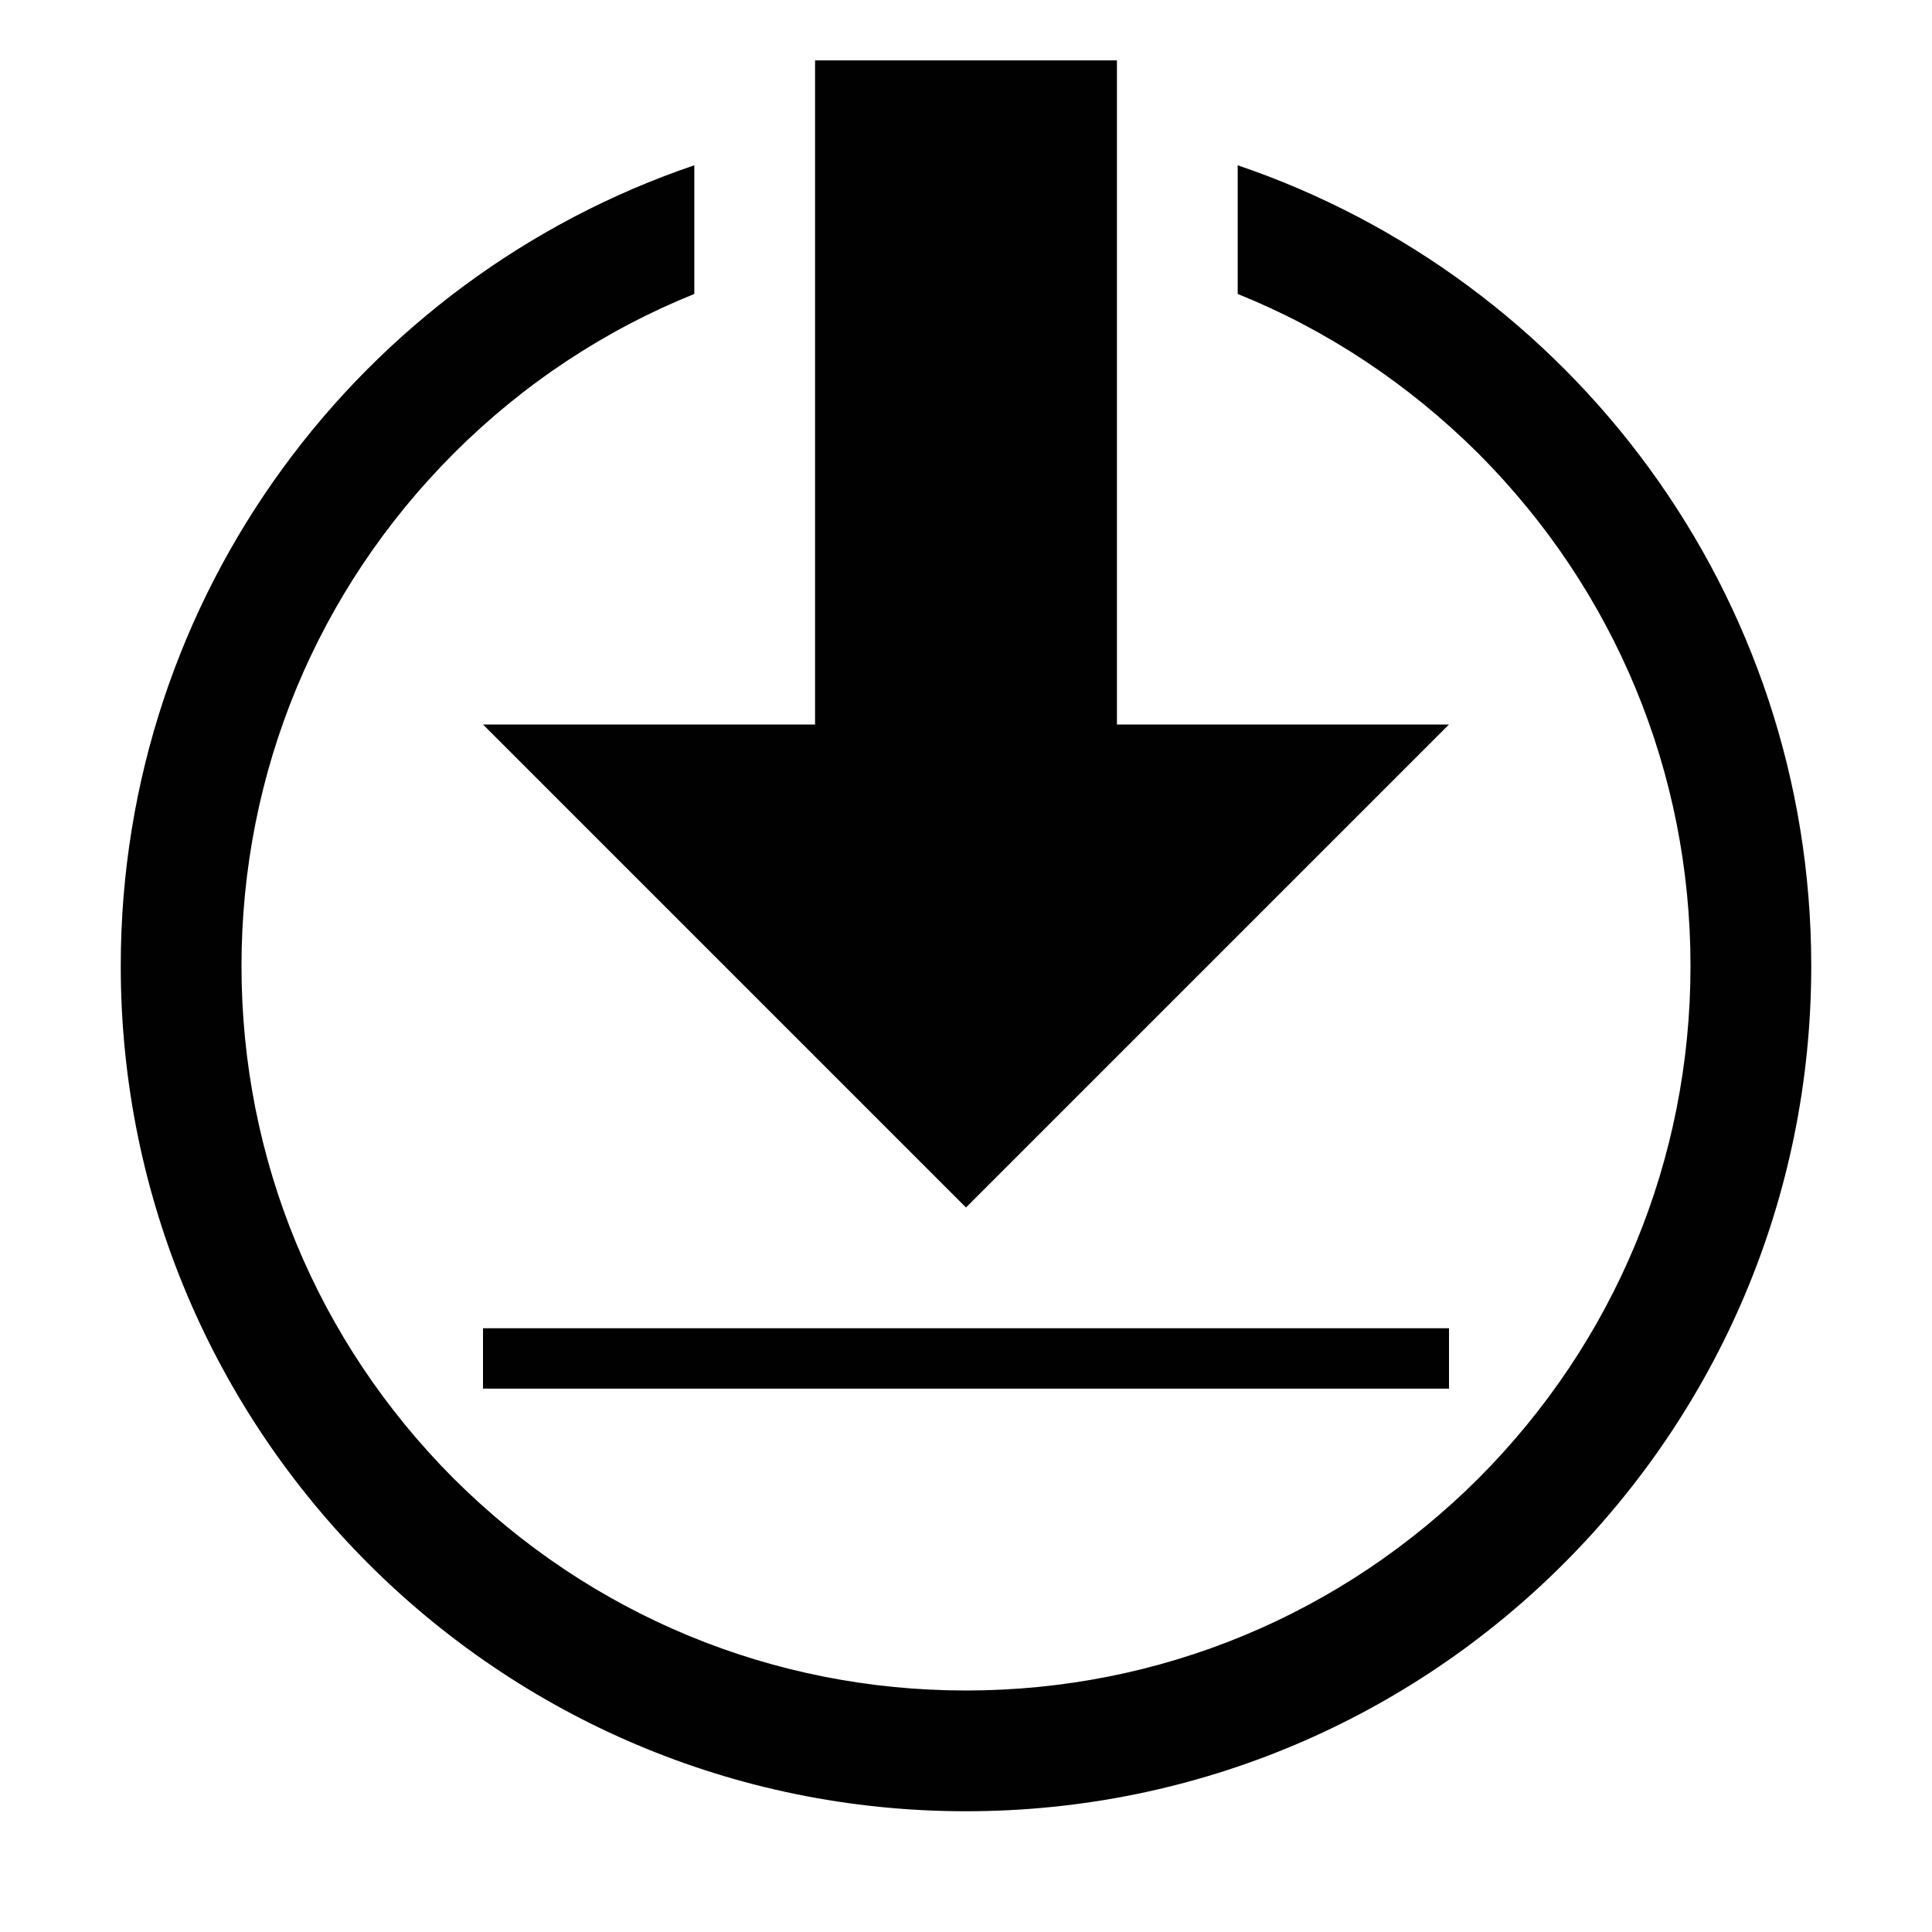
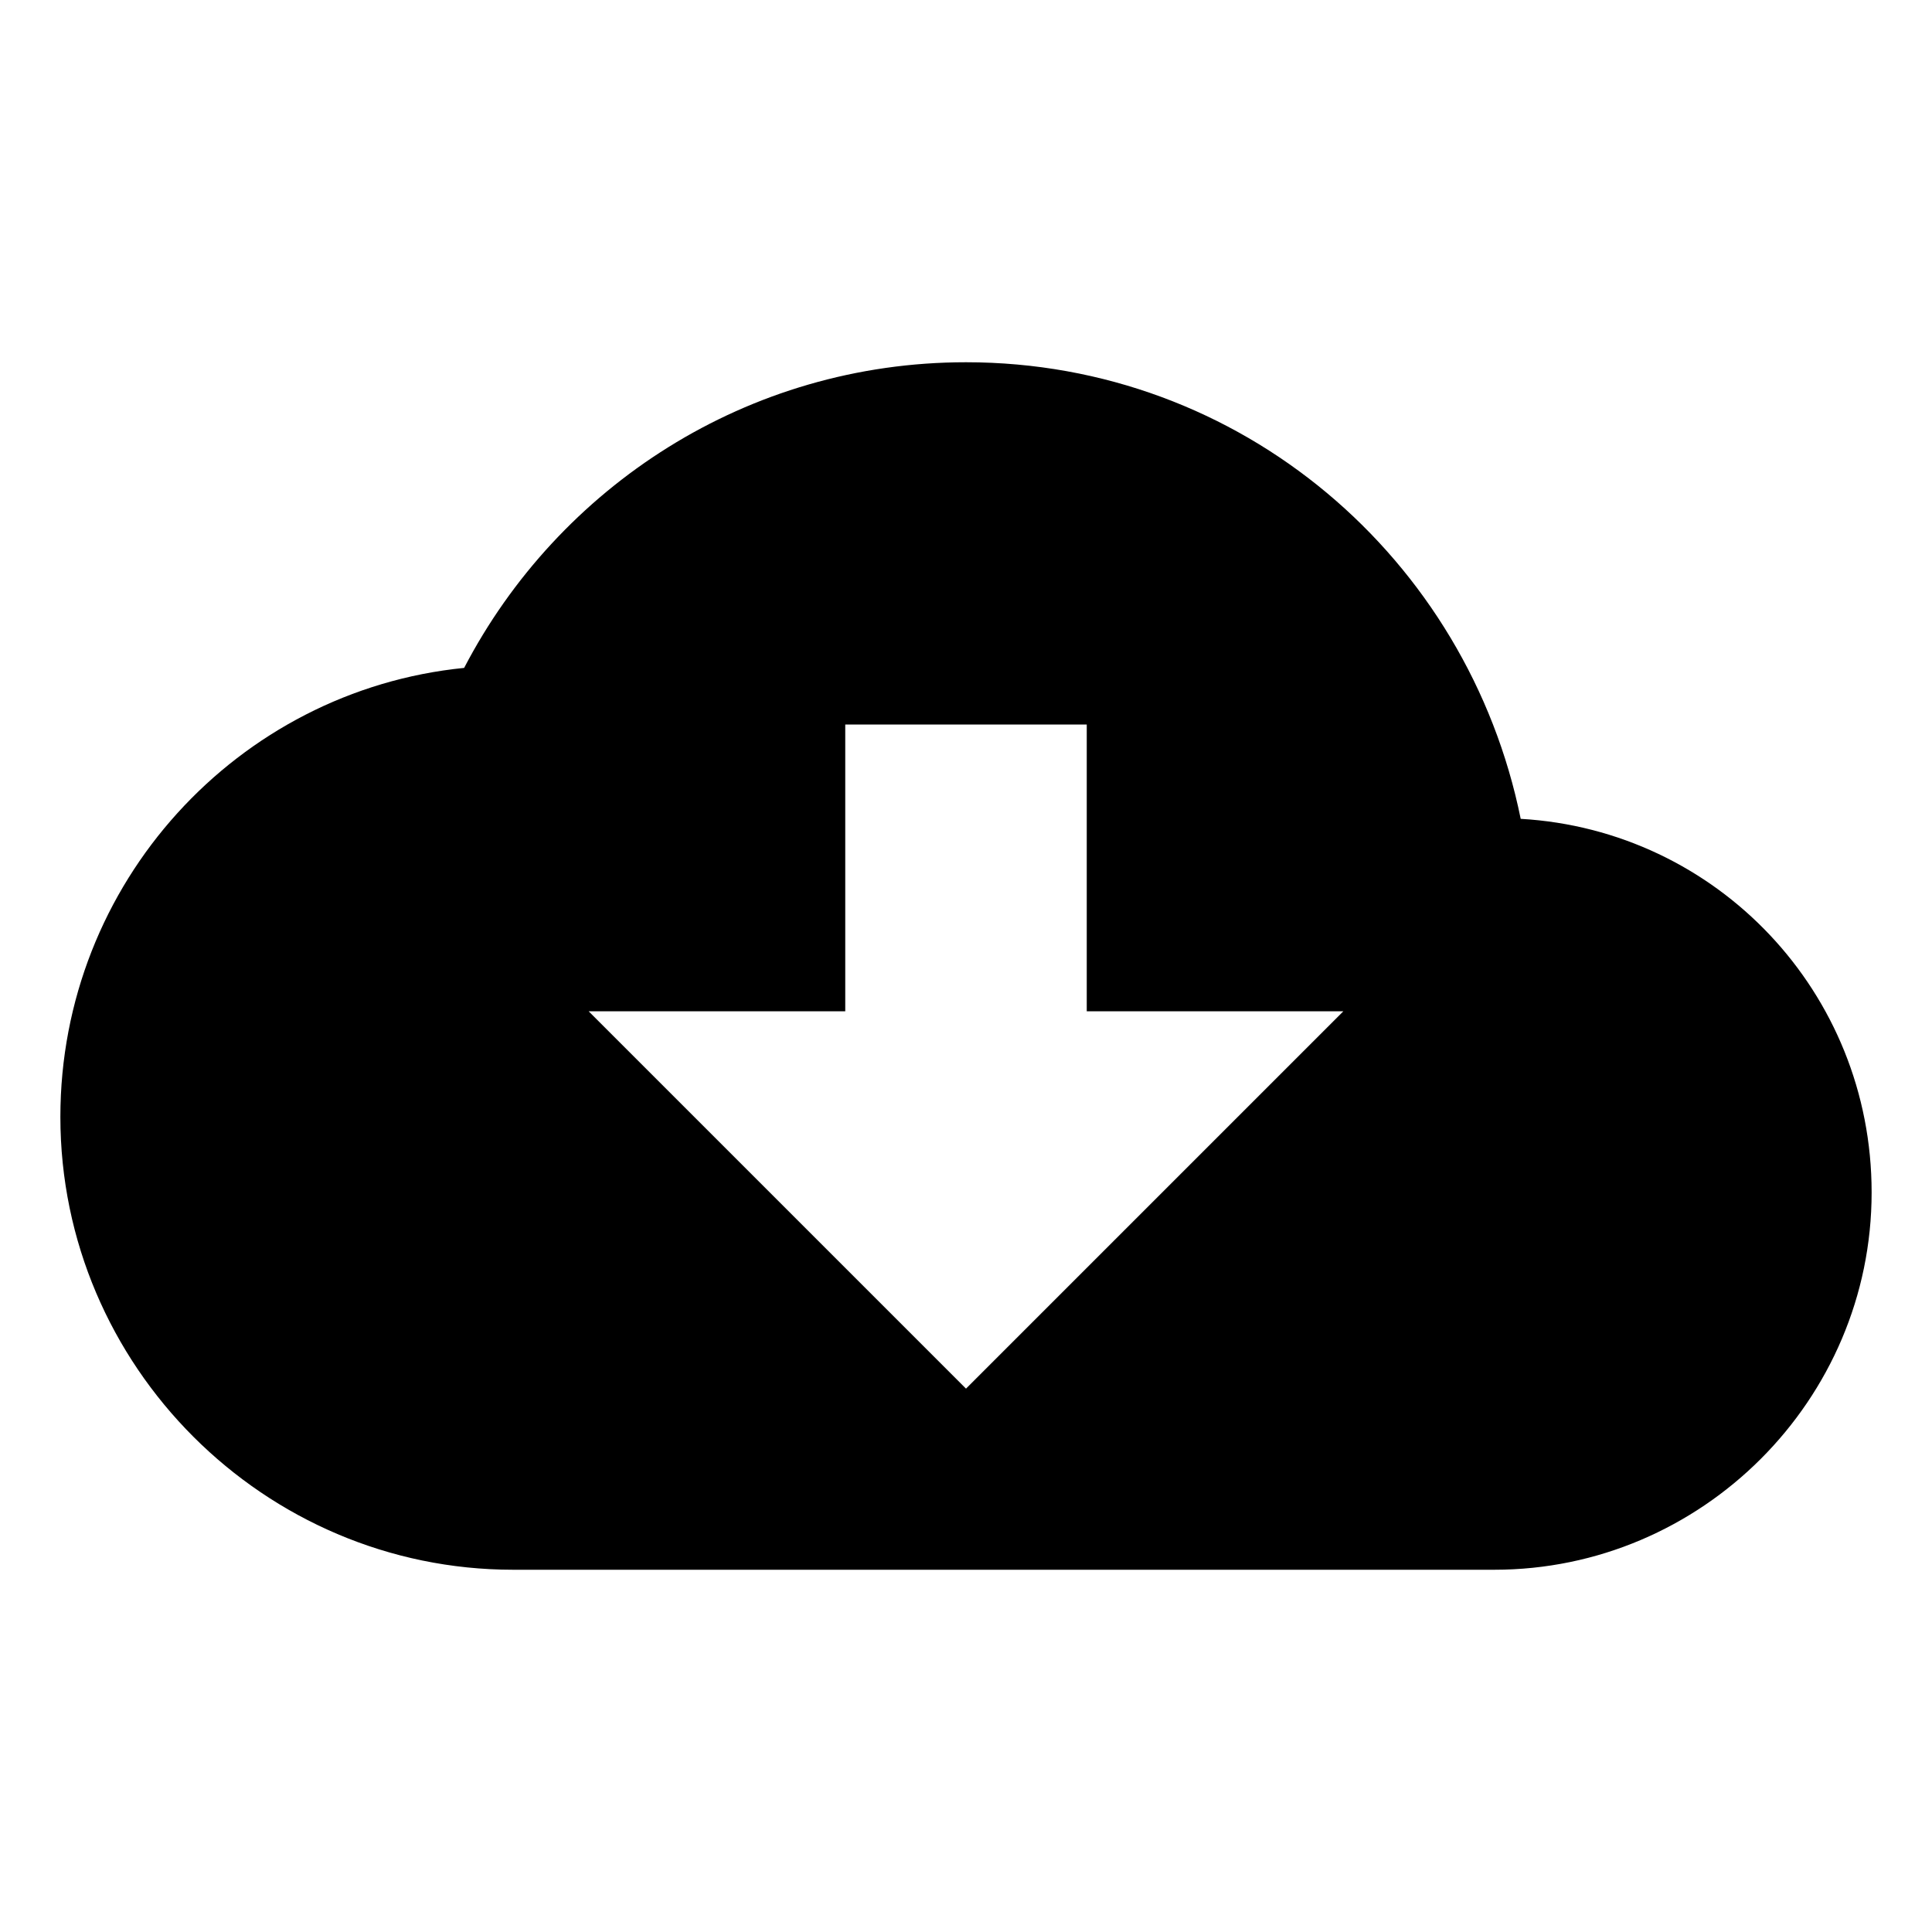
- <svg xmlns="http://www.w3.org/2000/svg" version="1.1" id="Layer_1" x="0px" y="0px" width="512px" height="512px" viewBox="0 0 512 512" style="enable-background:new 0 0 512 512;" xml:space="preserve">
-   <style type="text/css">
- 
- 	.st0{fill:#010101;}
- 
- </style>
-   <g>
-     <polygon class="st0" points="296,192 296,17 296,16 216,16 216,17 216,192 128,192 256,320 384,192  " />
-     <path class="st0" d="M328,43.8v34.1c23.6,9.5,45.2,23.8,63.8,42.3C428,156.5,448,204.7,448,256s-20,99.5-56.2,135.8   C355.5,428,307.3,448,256,448s-99.5-20-135.8-56.2C84,355.5,64,307.3,64,256s20-99.5,56.2-135.8c18.5-18.5,40.2-32.8,63.8-42.3   V43.8C95.6,73.8,32,157.5,32,256c0,123.7,100.3,224,224,224s224-100.3,224-224C480,157.5,416.4,73.8,328,43.8z" />
-     <rect x="128" y="352" class="st0" width="256" height="16" />
-   </g>
+ <svg xmlns="http://www.w3.org/2000/svg" version="1.1" id="Layer_1" x="0px" y="0px" width="512px" height="512px" viewBox="0 0 512 512" enable-background="new 0 0 512 512" xml:space="preserve">
+   <path d="M403.002,217.001C388.998,148.002,328.998,96,256,96c-57.998,0-107.998,32.998-132.998,81.001  C63.002,183.002,16,233.998,16,296c0,65.996,53.999,120,120,120h260c55,0,100-45,100-100  C496,263.002,455.004,219.999,403.002,217.001z M224,268v-76h64v76h68L256,368L156,268H224z" />
</svg>
